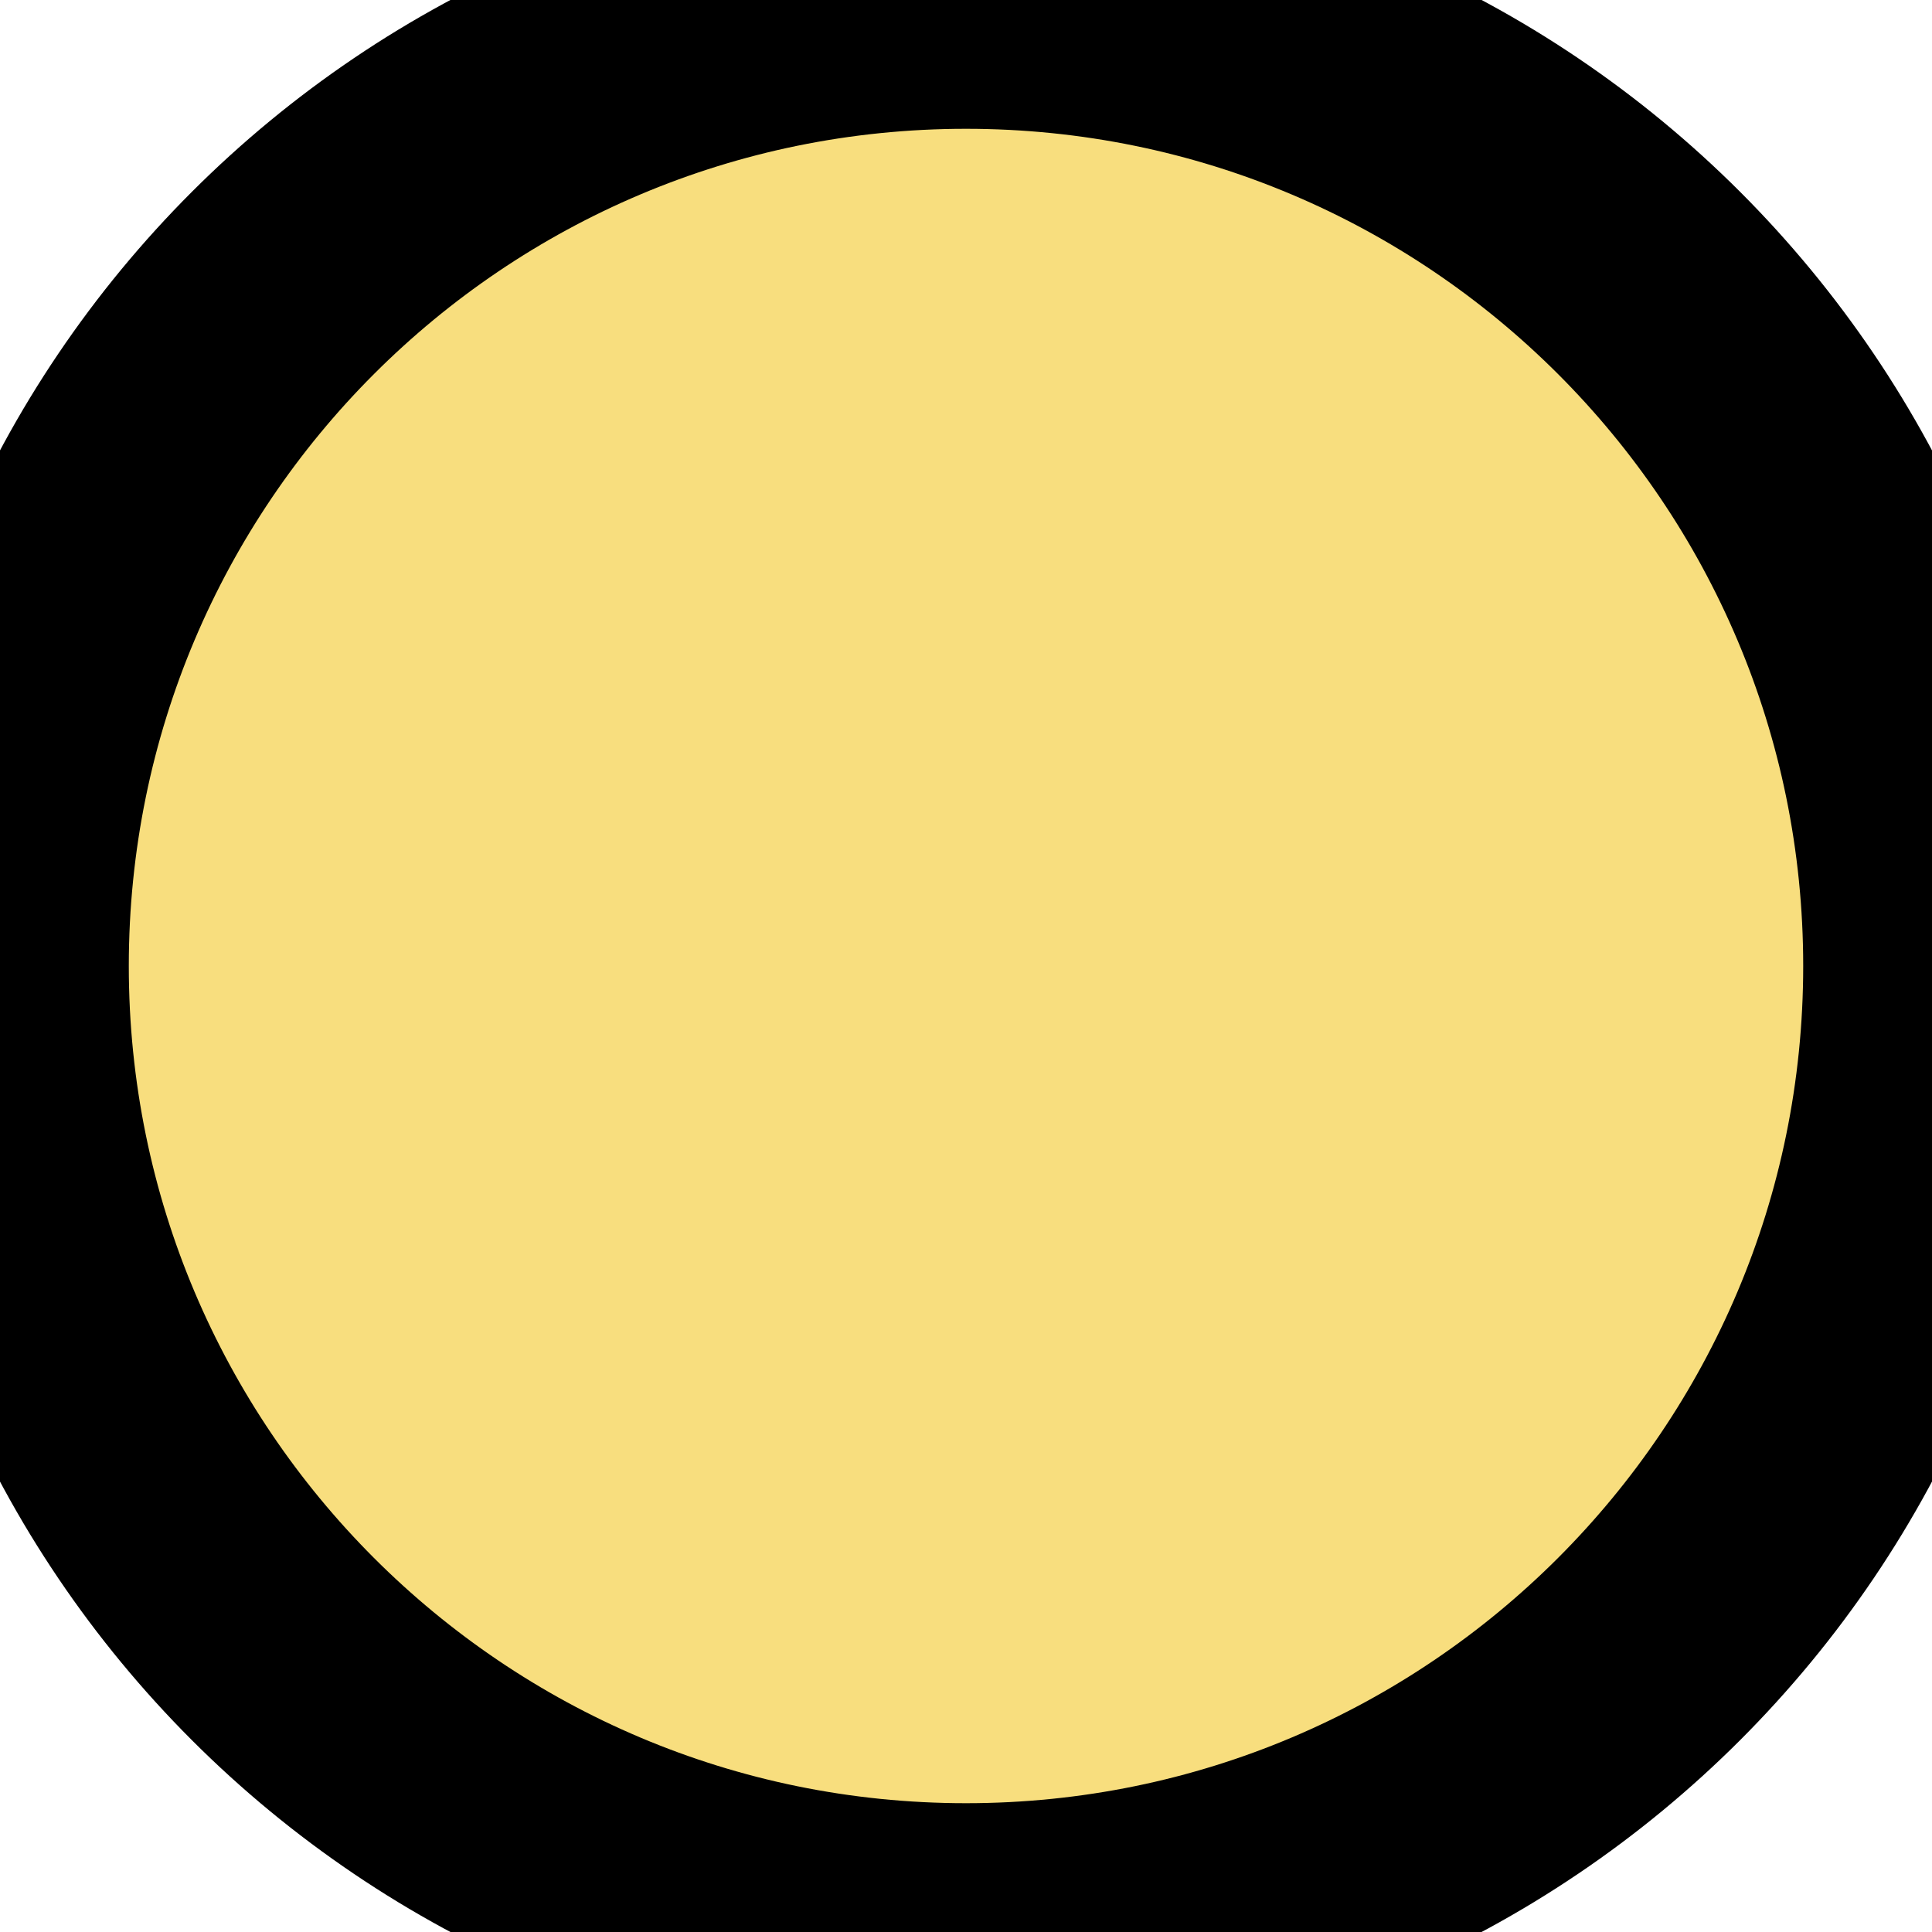
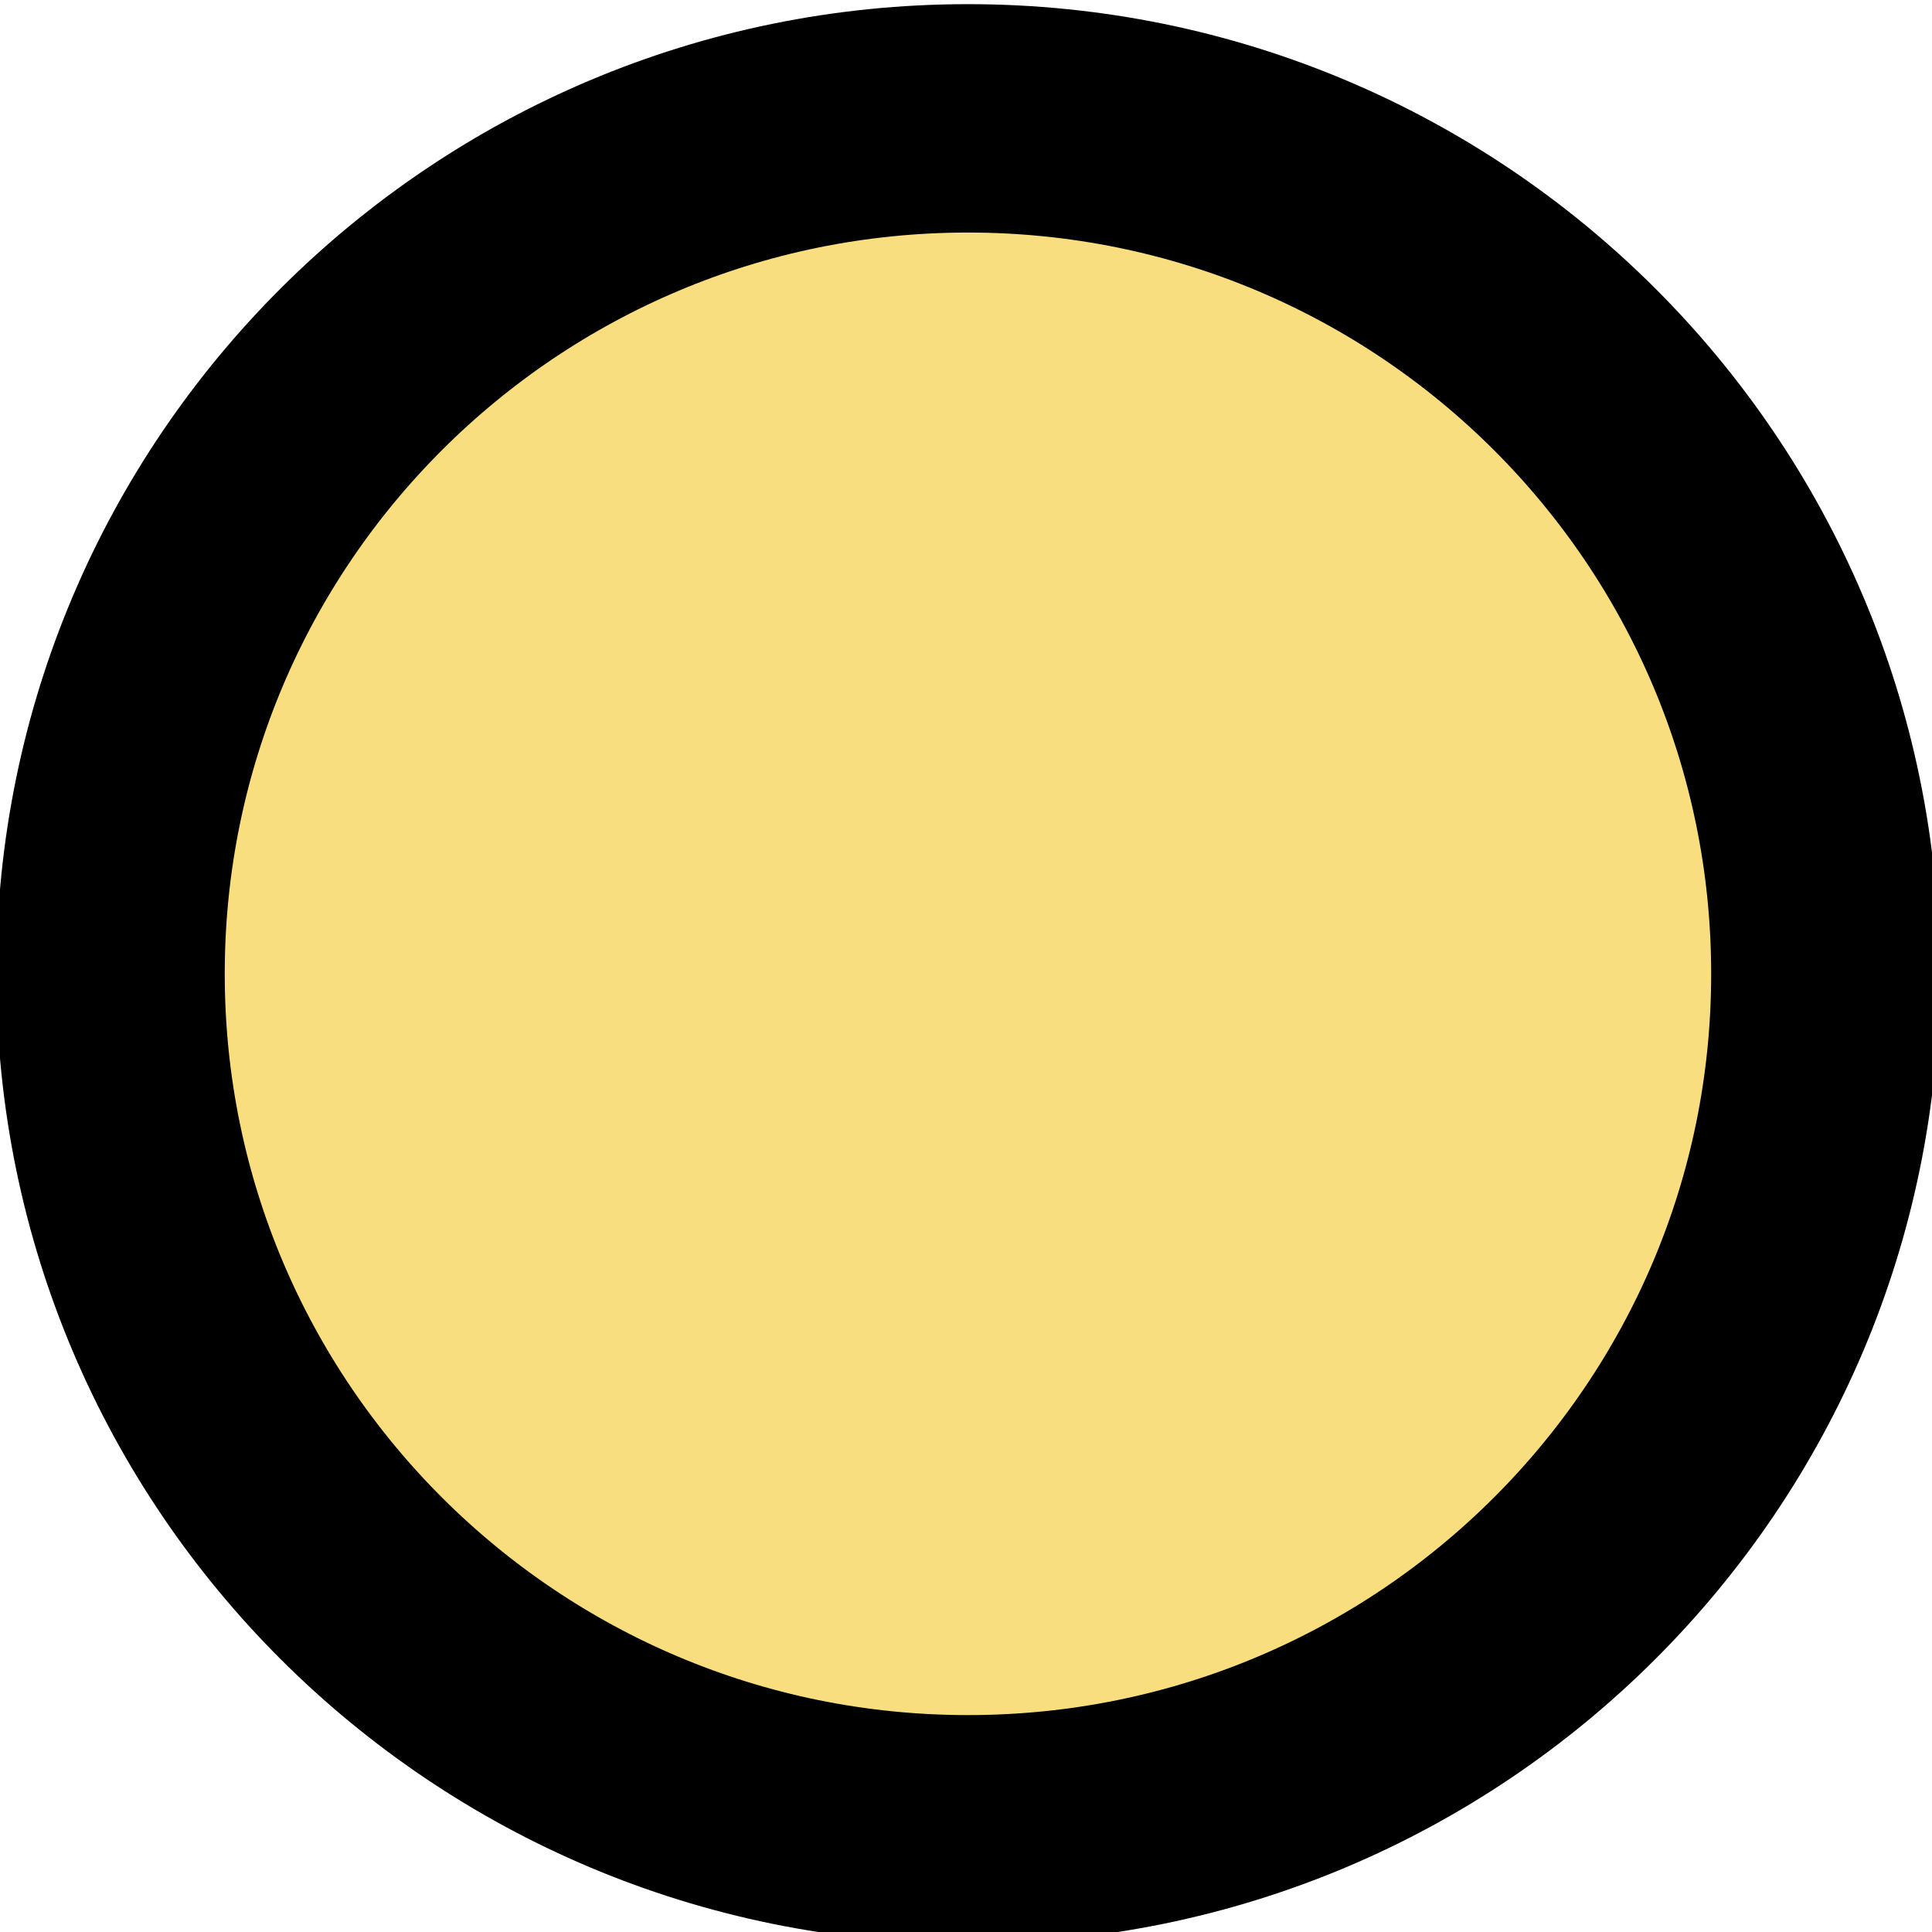
<svg xmlns="http://www.w3.org/2000/svg" width="150" height="150" viewBox="0 0 150 150" version="1.1" id="svg19">
  <defs id="defs23" />
-   <circle cx="75" cy="75" fill="#f8de7e" stroke="#000000" stroke-width="0" id="circle17" r="75" style="stroke-width:20;stroke-dasharray:none" />
+   <ellipse cx="75.152" cy="75.607" fill="#f8de7e" stroke="#000000" stroke-width="0" id="circle17" style="stroke-width:17.732;stroke-dasharray:none" rx="66.569" ry="66.418" />
</svg>
